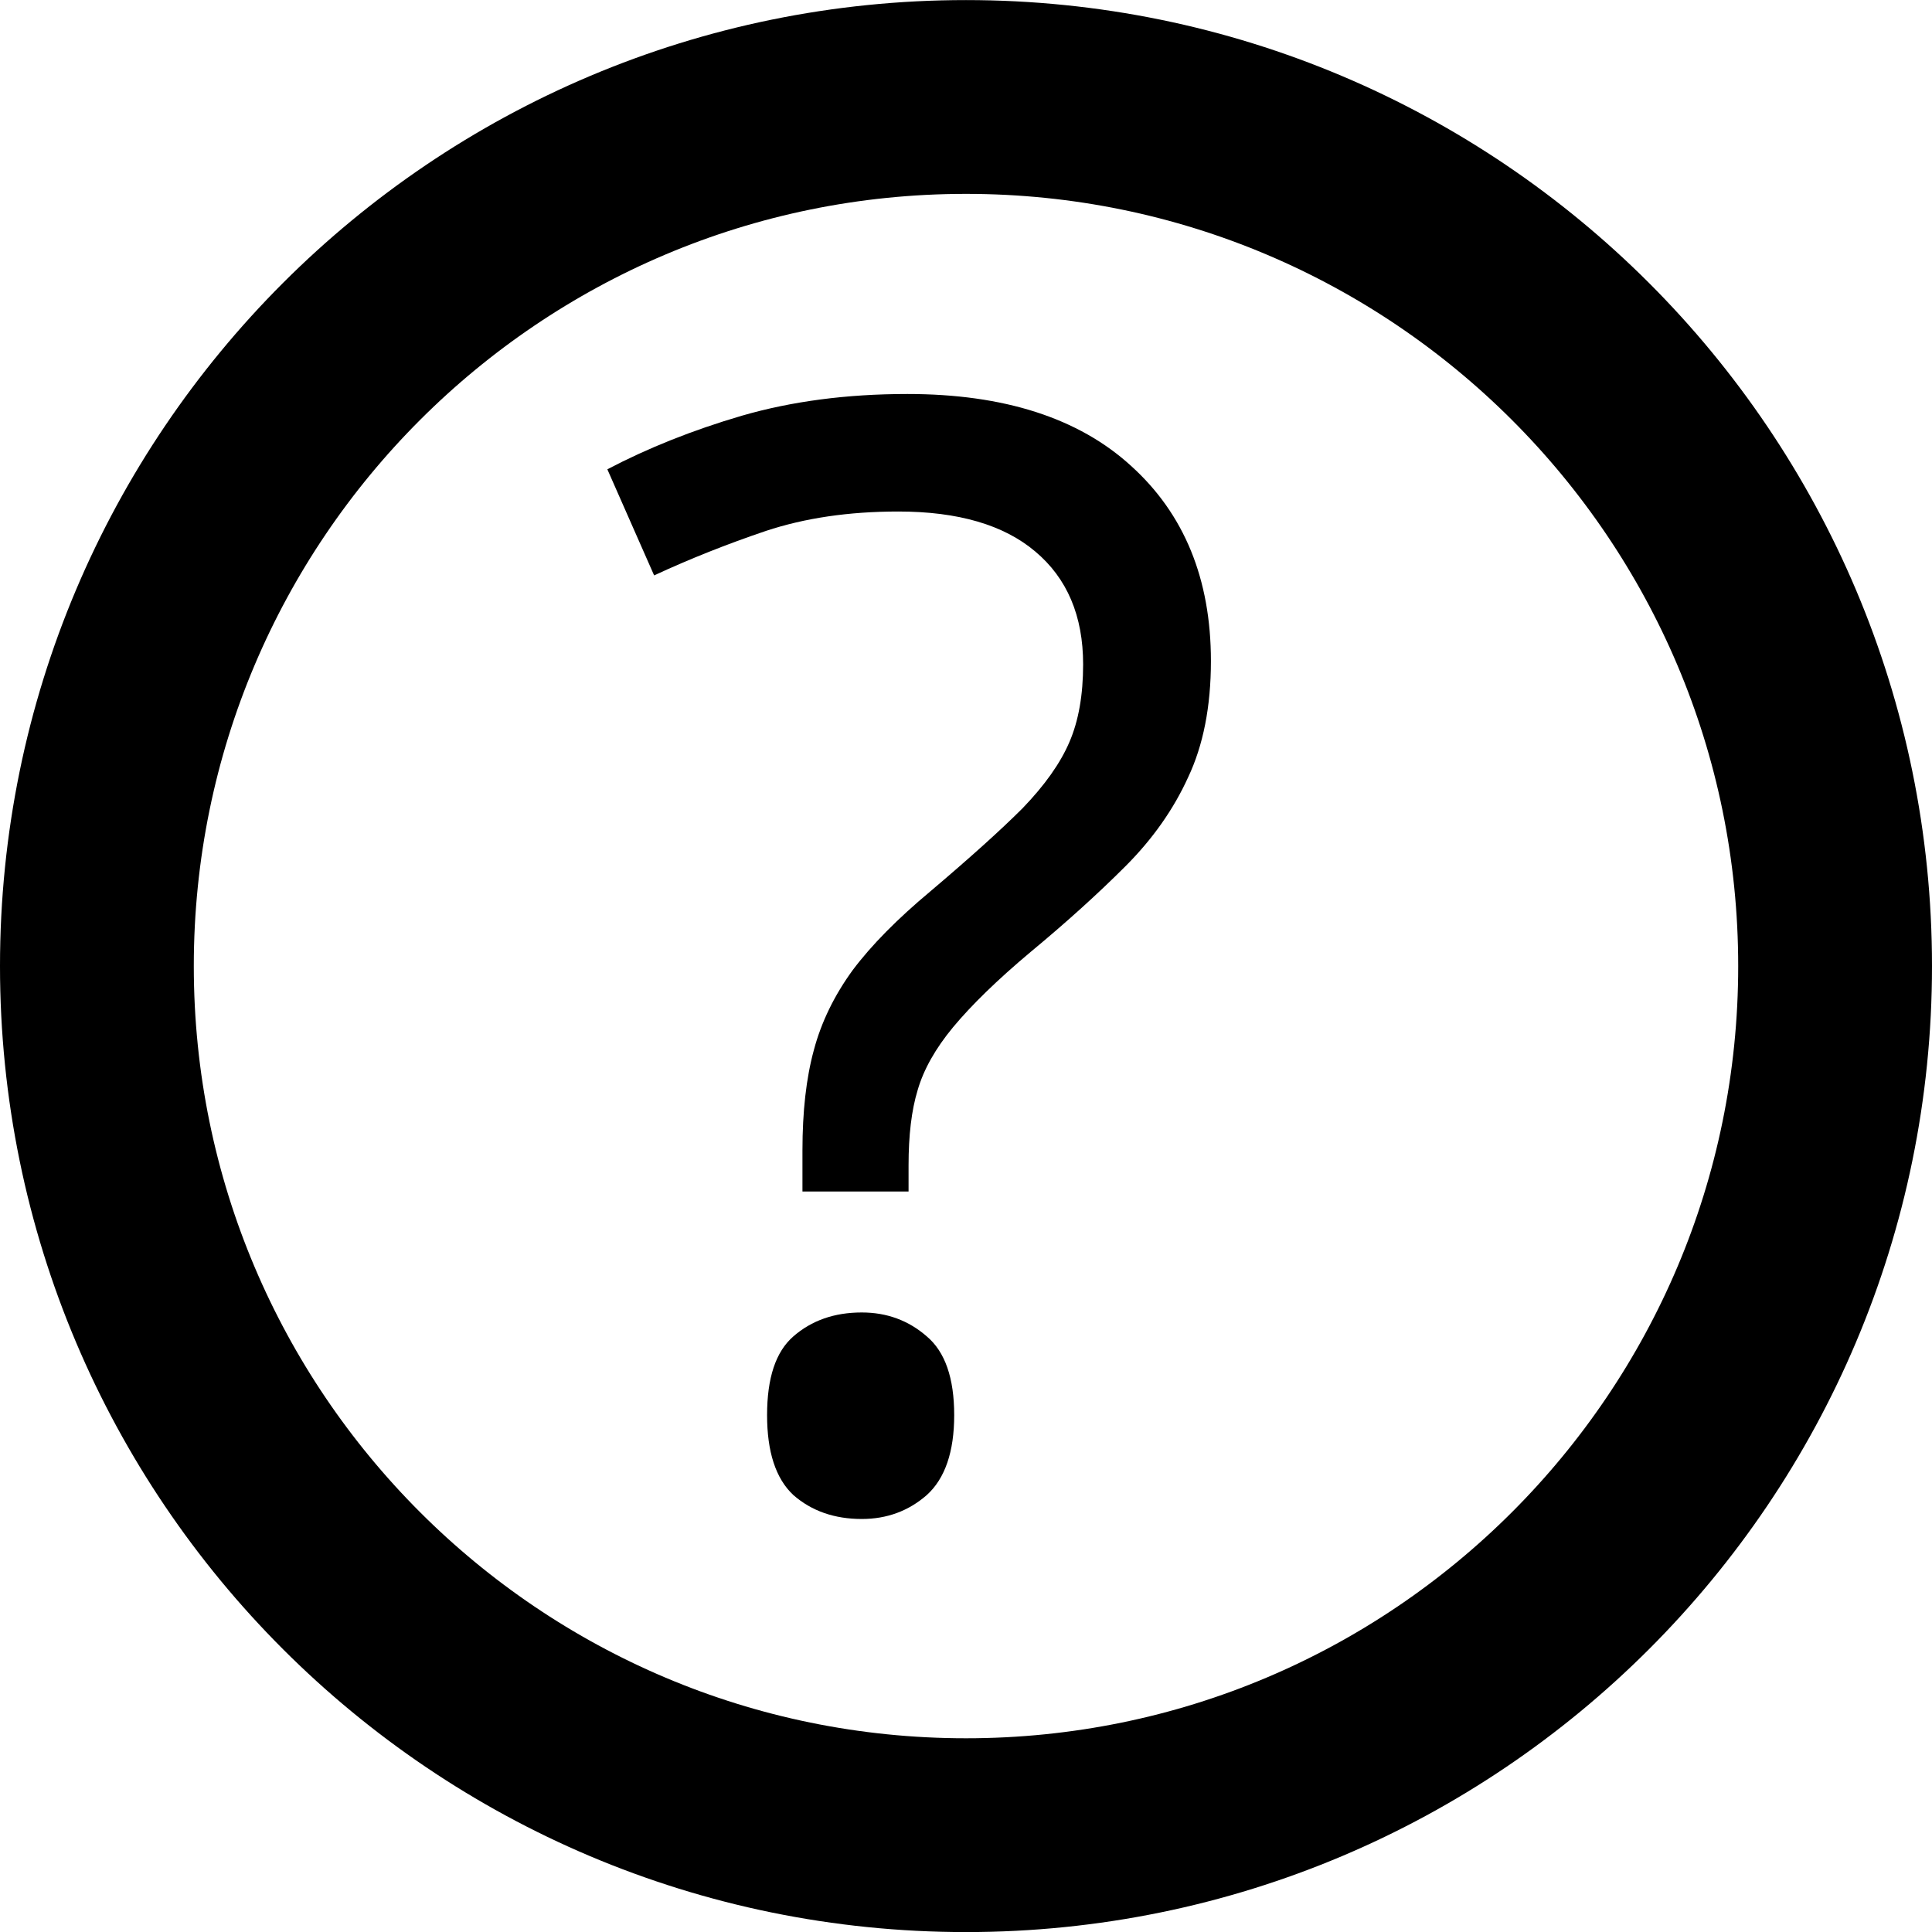
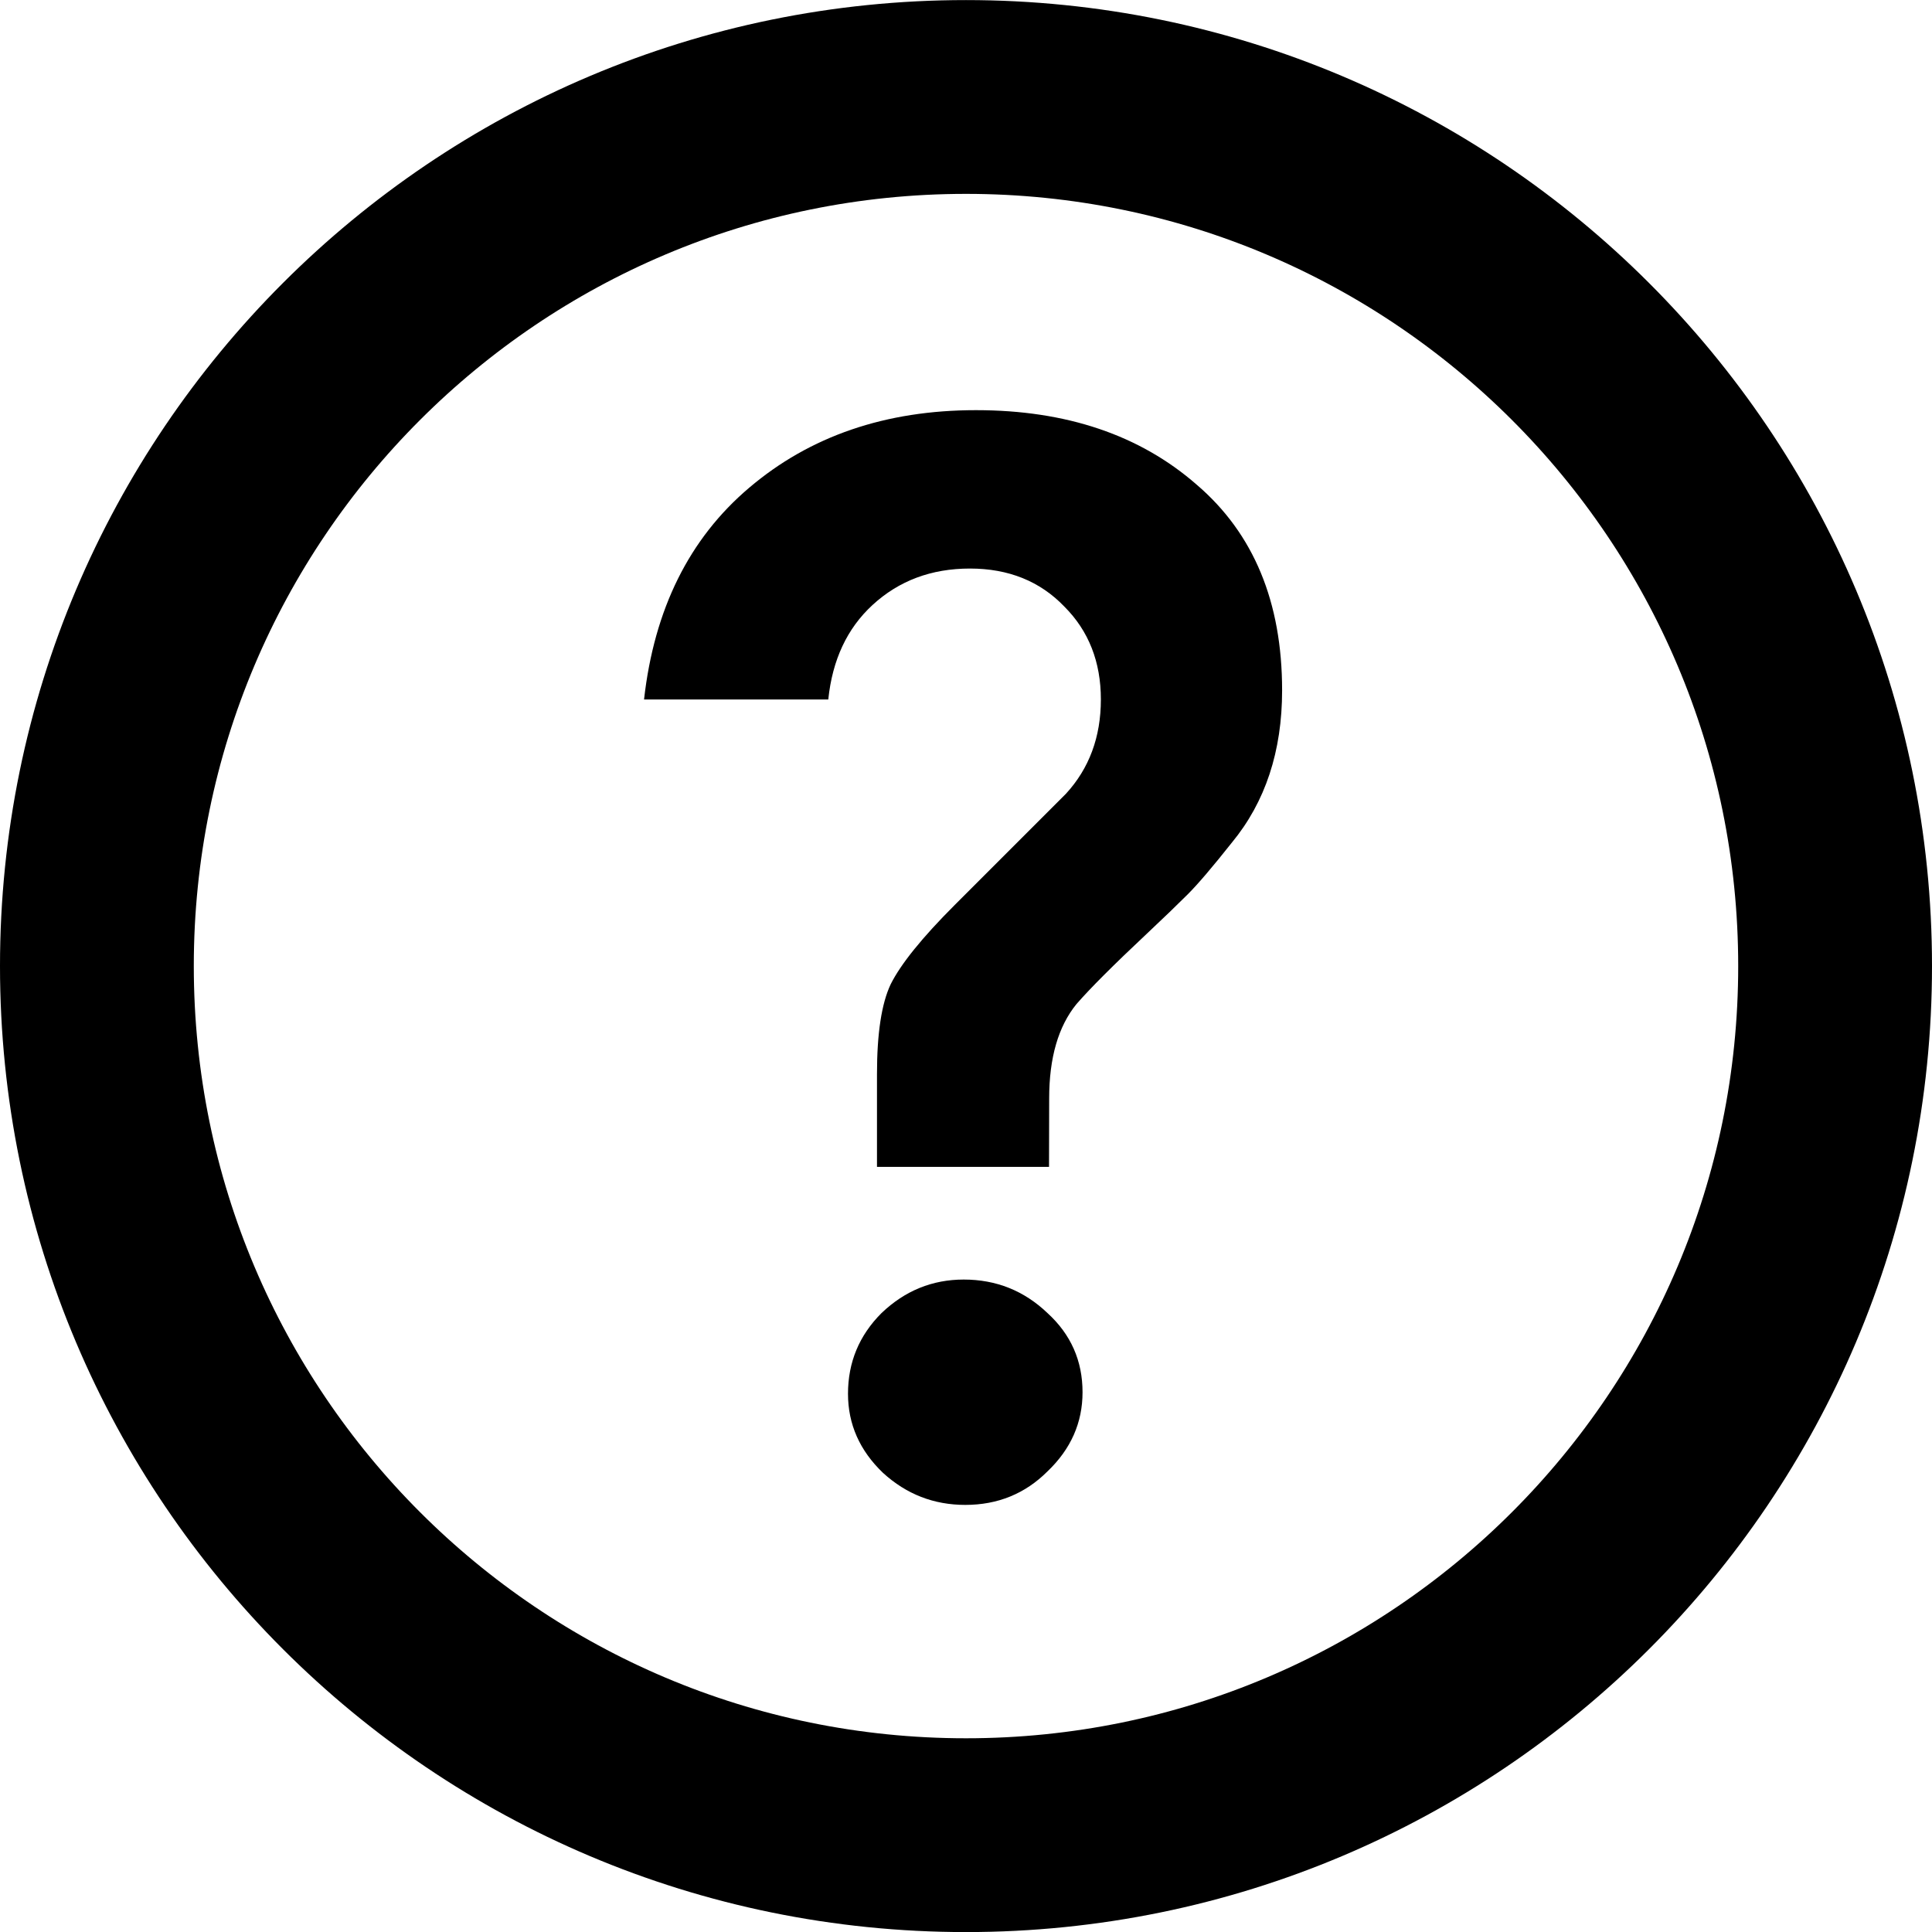
<svg xmlns="http://www.w3.org/2000/svg" width="26.458mm" height="26.458mm" version="1.1" viewBox="0 0 26.458 26.458">
  <g transform="translate(-85.499 -240.87)">
    <ellipse cx="98.728" cy="254.1" rx="11.902" ry="11.902" fill="none" stroke="#000" stroke-dashoffset="2.4" stroke-linecap="round" stroke-width="2.654" style="paint-order:markers stroke fill" />
-     <text x="93.567" y="261.377" font-family="Montserrat" font-size="20.853px" letter-spacing="0px" stroke-width="1.117" style="line-height:1.25" xml:space="preserve">
-       <tspan x="93.567" y="261.377" stroke-width="1.117">?</tspan>
-     </text>
+     <g stroke-width="1.117" aria-label="?">
+       <path d="m99.865 256.85h-2.356v-1.272q0-0.834 0.188-1.23 0.209-0.417 0.876-1.084l1.522-1.522q0.48-0.521 0.48-1.293 0-0.772-0.5-1.272-0.5-0.521-1.293-0.521t-1.335 0.5q-0.521 0.48-0.605 1.293h-2.523q0.209-1.856 1.439-2.899 1.251-1.063 3.107-1.063t3.024 1.022q1.168 1.001 1.168 2.815 0 1.251-0.688 2.085-0.396 0.5-0.605 0.709t-0.563 0.542q-0.334 0.313-0.584 0.563-0.229 0.229-0.375 0.396-0.375 0.459-0.375 1.293zm-1.147 4.629q-0.646 0-1.126-0.438-0.48-0.459-0.48-1.084 0-0.646 0.459-1.105 0.48-0.459 1.126-0.459 0.667 0 1.147 0.459 0.48 0.438 0.48 1.084 0 0.626-0.48 1.084-0.459 0.459-1.126 0.459z" />
+     </g>
  </g>
</svg>
